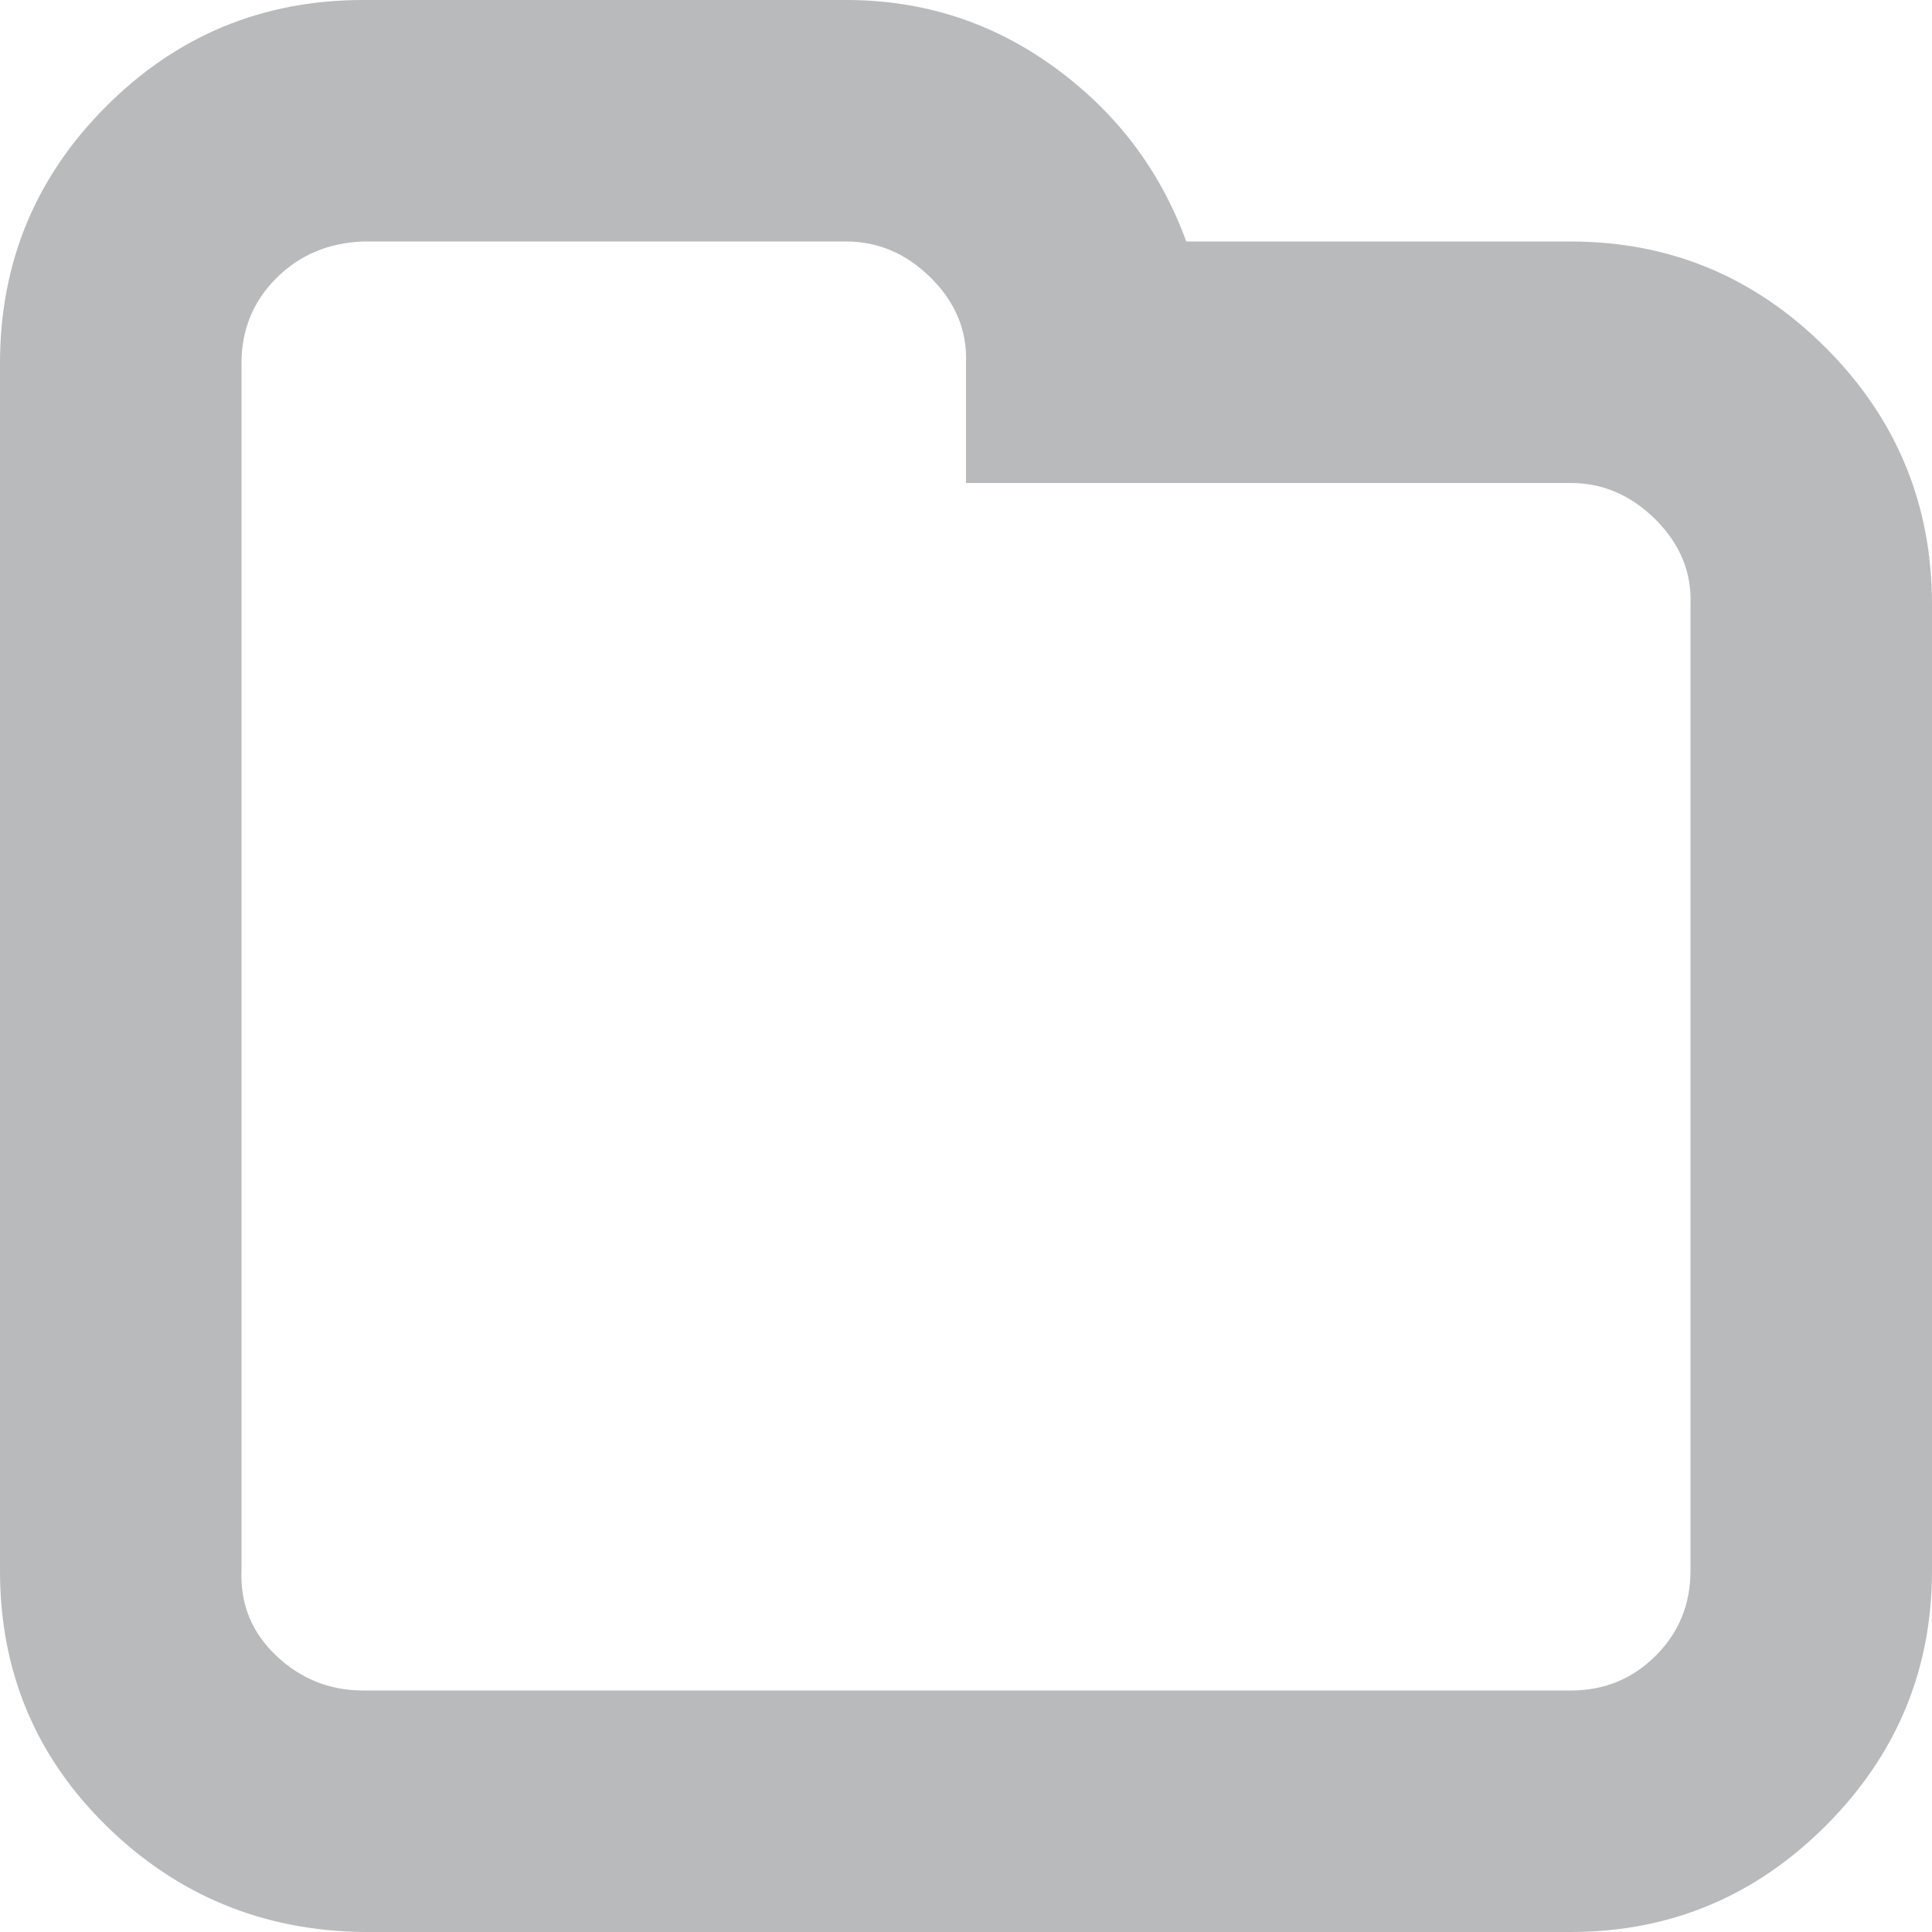
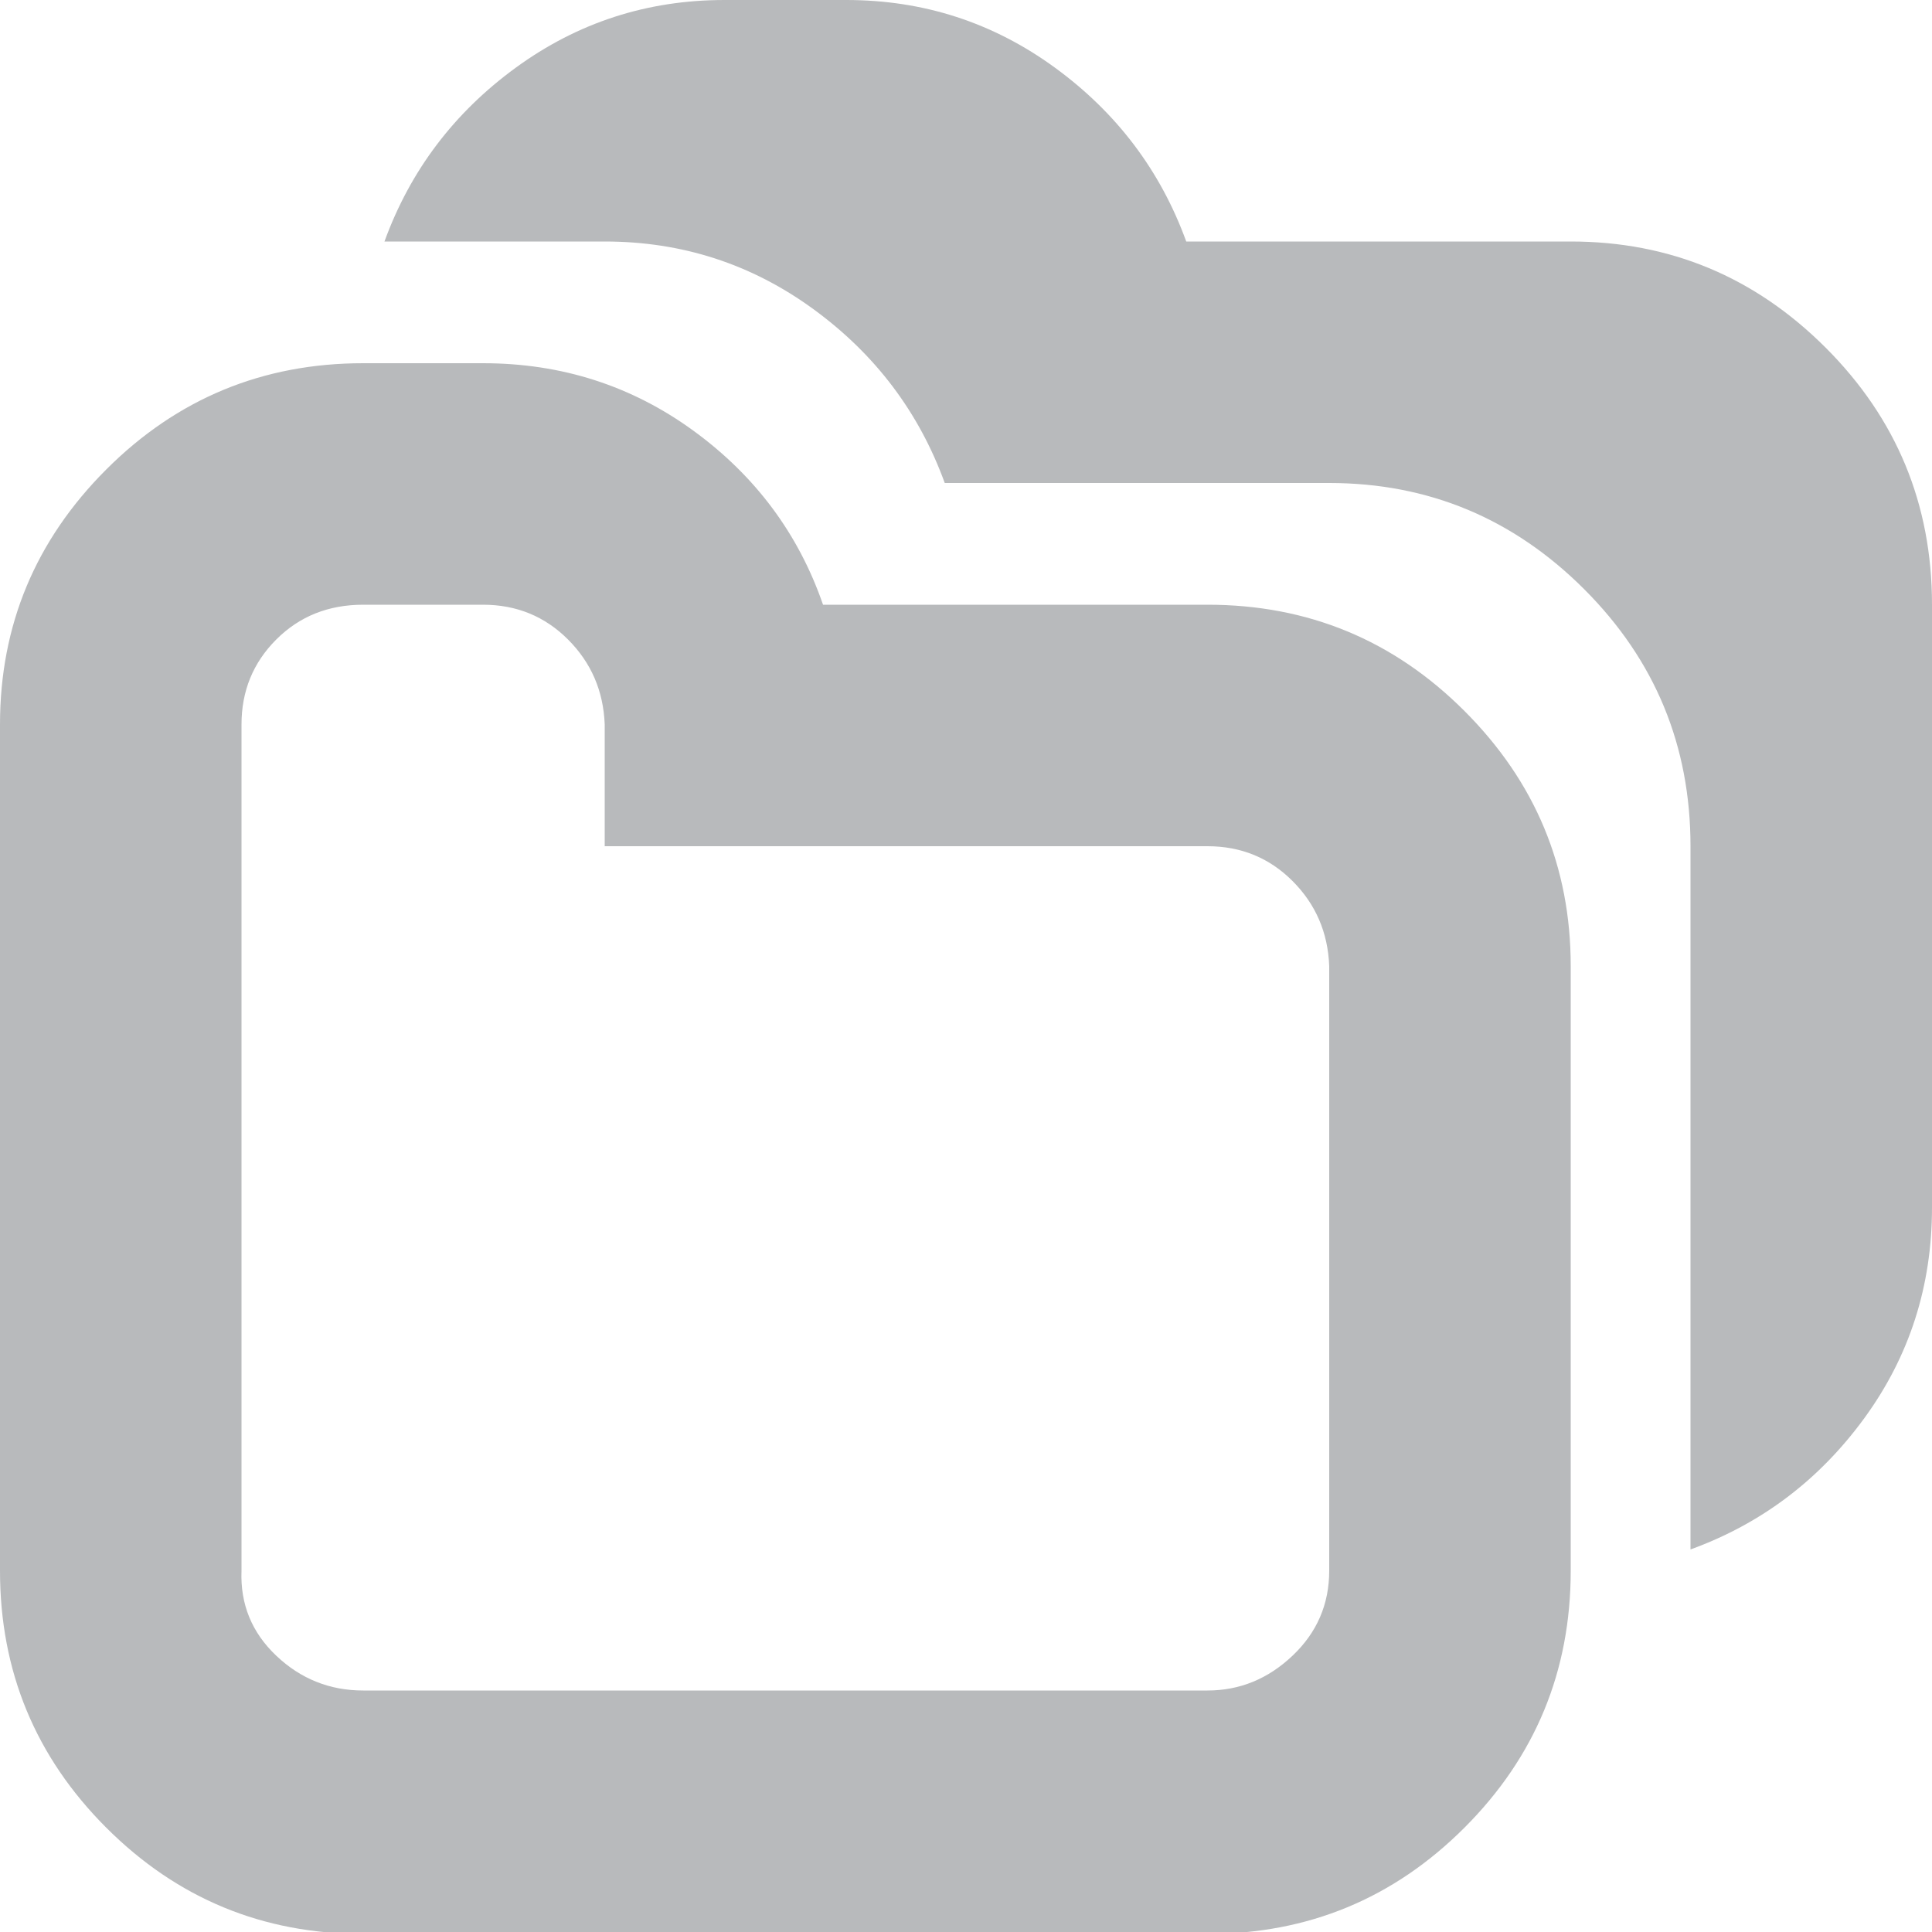
- <svg xmlns="http://www.w3.org/2000/svg" fill="#b8babc" width="12" height="12" viewBox="0 0 32 32" version="1.1">
-   <path d="M0 26.016q0 2.496 1.76 4.224t4.256 1.76h20q2.464 0 4.224-1.76t1.76-4.224v-16q0-2.496-1.76-4.256t-4.224-1.76h-6.368q-0.64-1.76-2.176-2.88t-3.456-1.12h-8q-2.496 0-4.256 1.76t-1.76 4.256v20zM4 26.016v-20q0-0.832 0.576-1.408t1.44-0.608h8q0.8 0 1.408 0.608t0.576 1.408v1.984h10.016q0.8 0 1.408 0.608t0.576 1.408v16q0 0.832-0.576 1.408t-1.408 0.576h-20q-0.832 0-1.44-0.576t-0.576-1.408z" />
+ <svg xmlns="http://www.w3.org/2000/svg" fill="#b8babc" width="14" height="14" viewBox="0 0 32 32" version="1.1">
+   <path d="M0 26.016q0 2.496 1.76 4.256t4.256 1.76h13.984q2.496 0 4.256-1.76t1.76-4.256v-10.016q0-2.464-1.76-4.224t-4.256-1.76h-6.368q-0.608-1.76-2.144-2.88t-3.488-1.12h-1.984q-2.496 0-4.256 1.76t-1.76 4.224v14.016zM4 26.016v-14.016q0-0.832 0.576-1.408t1.44-0.576h1.984q0.832 0 1.408 0.576t0.608 1.408v2.016h9.984q0.832 0 1.408 0.576t0.608 1.408v10.016q0 0.832-0.608 1.408t-1.408 0.576h-13.984q-0.832 0-1.44-0.576t-0.576-1.408zM6.368 4h3.648q1.92 0 3.456 1.12t2.176 2.88h6.368q2.464 0 4.224 1.76t1.76 4.256v11.648q1.76-0.64 2.88-2.176t1.12-3.488v-9.984q0-2.496-1.76-4.256t-4.224-1.76h-6.368q-0.64-1.76-2.176-2.88t-3.456-1.12h-2.016q-1.92 0-3.456 1.12t-2.176 2.88z" />
</svg>
